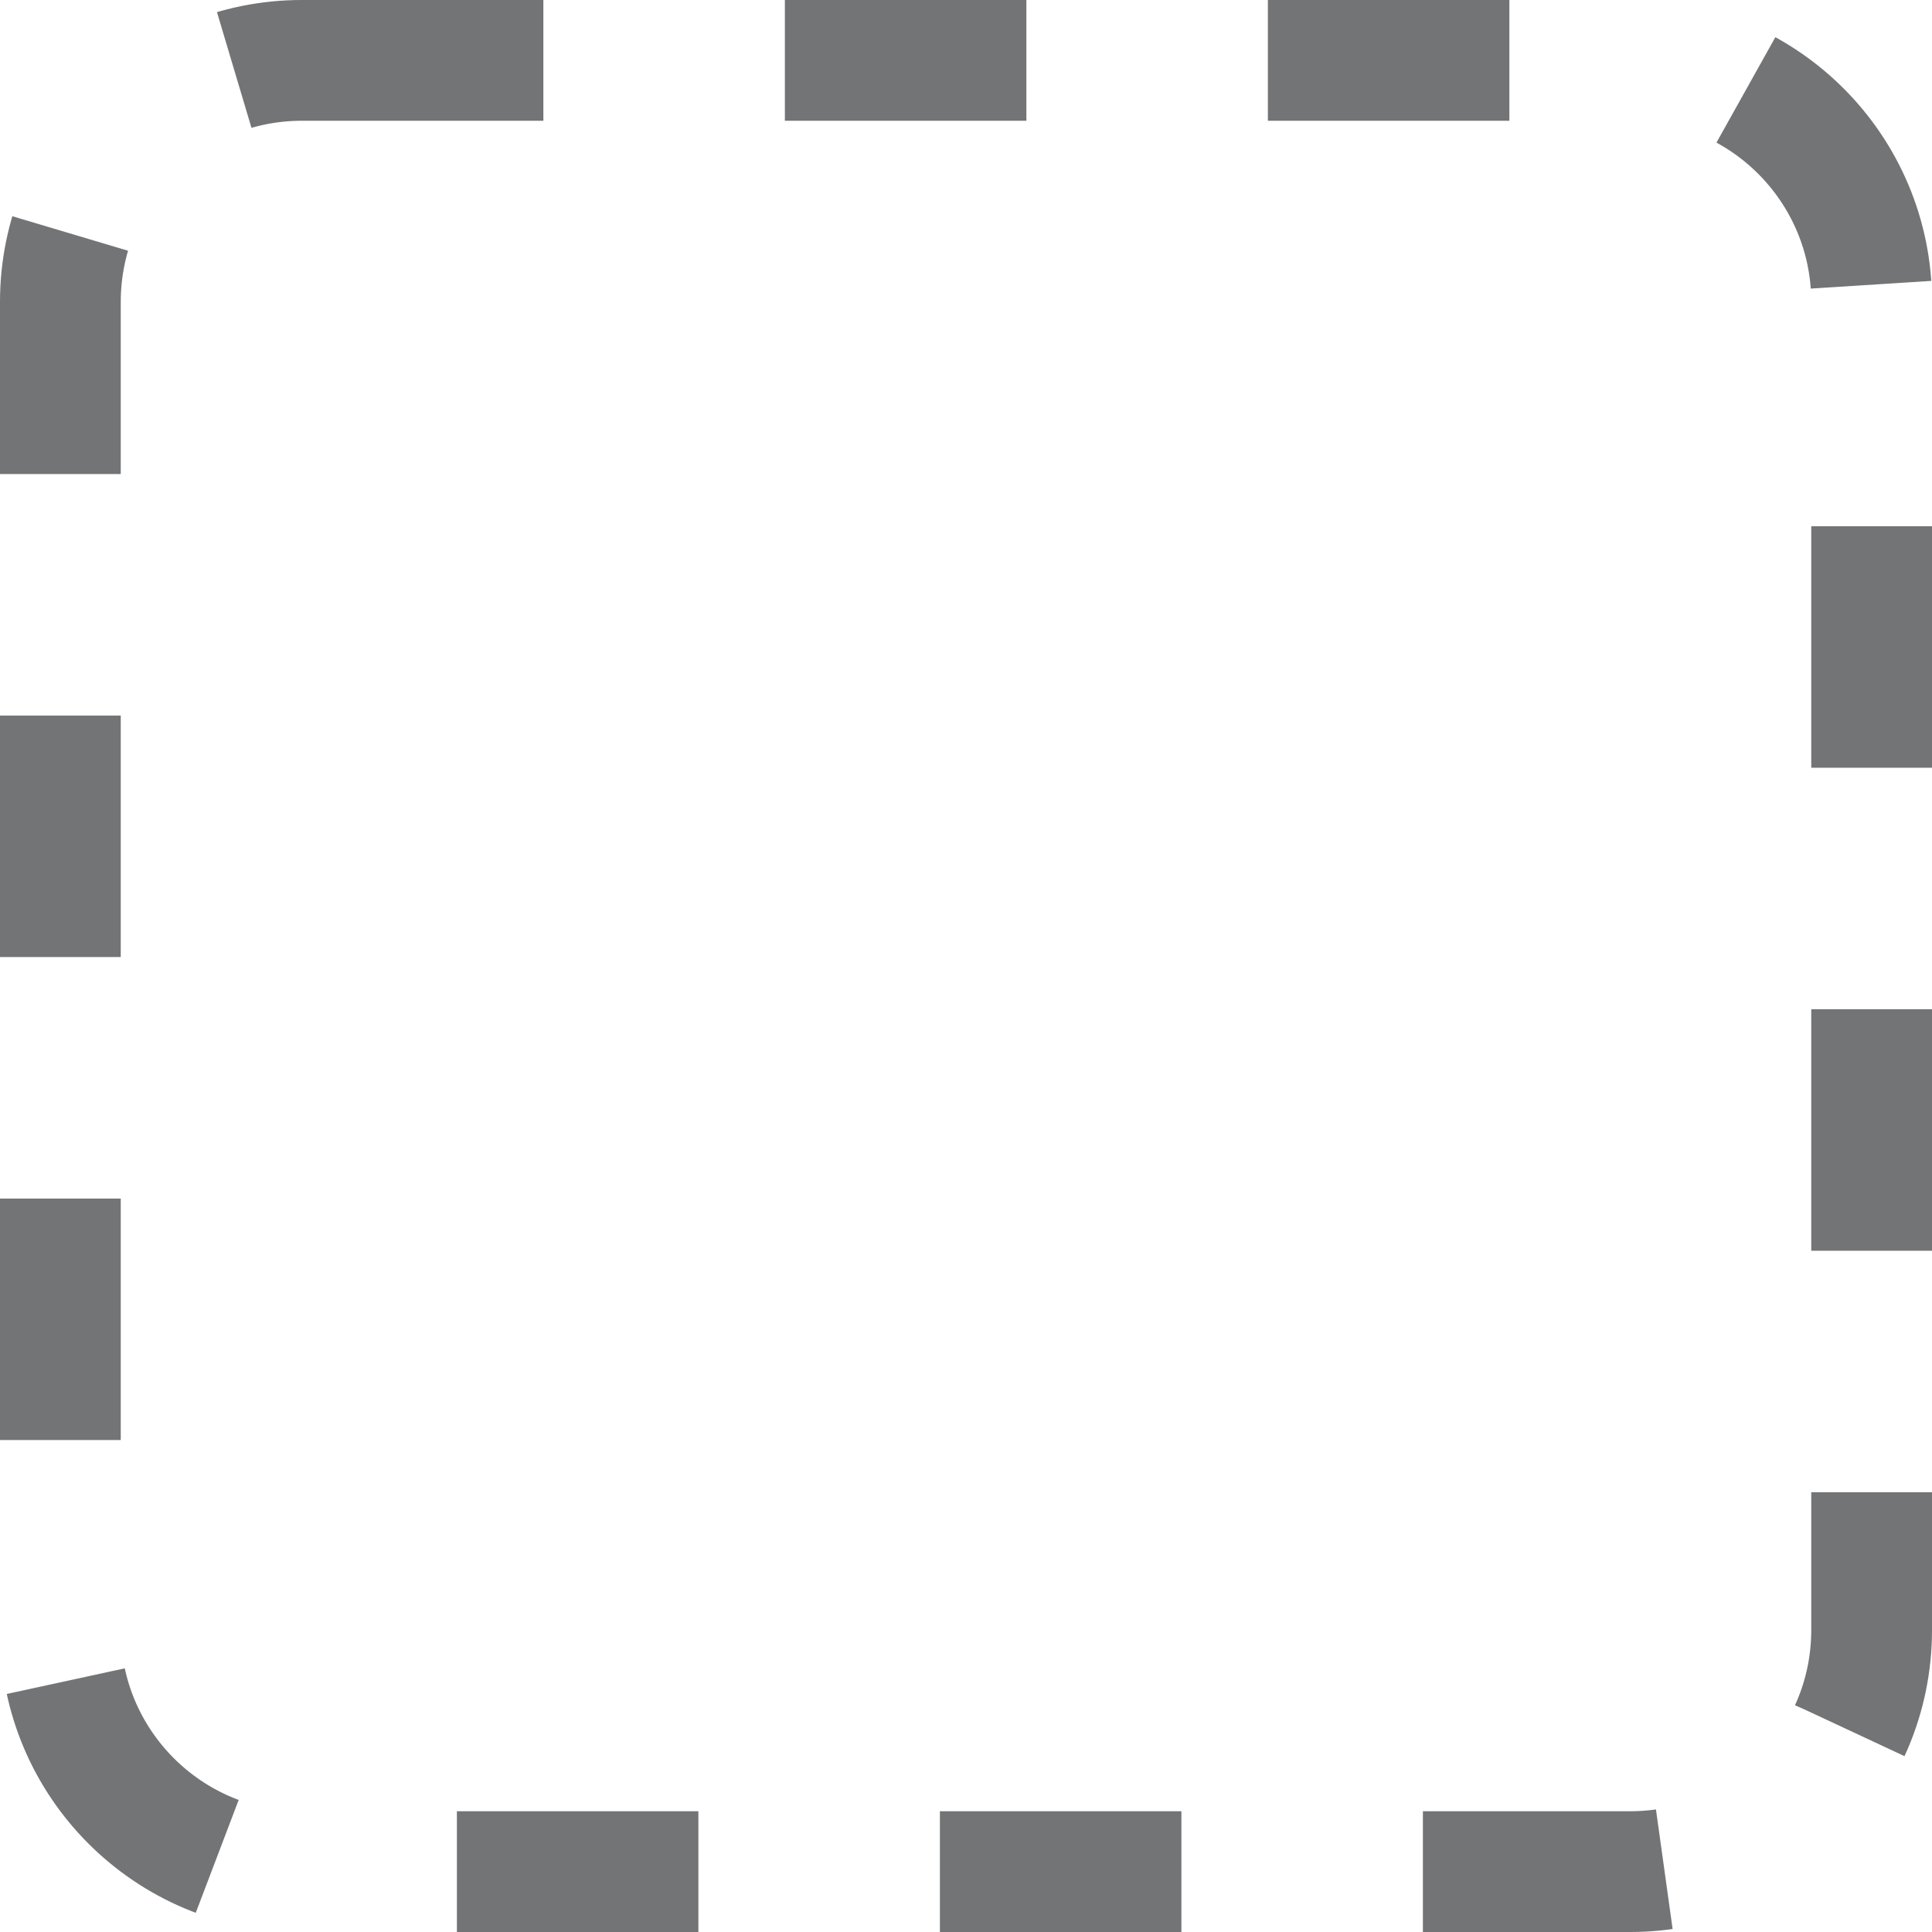
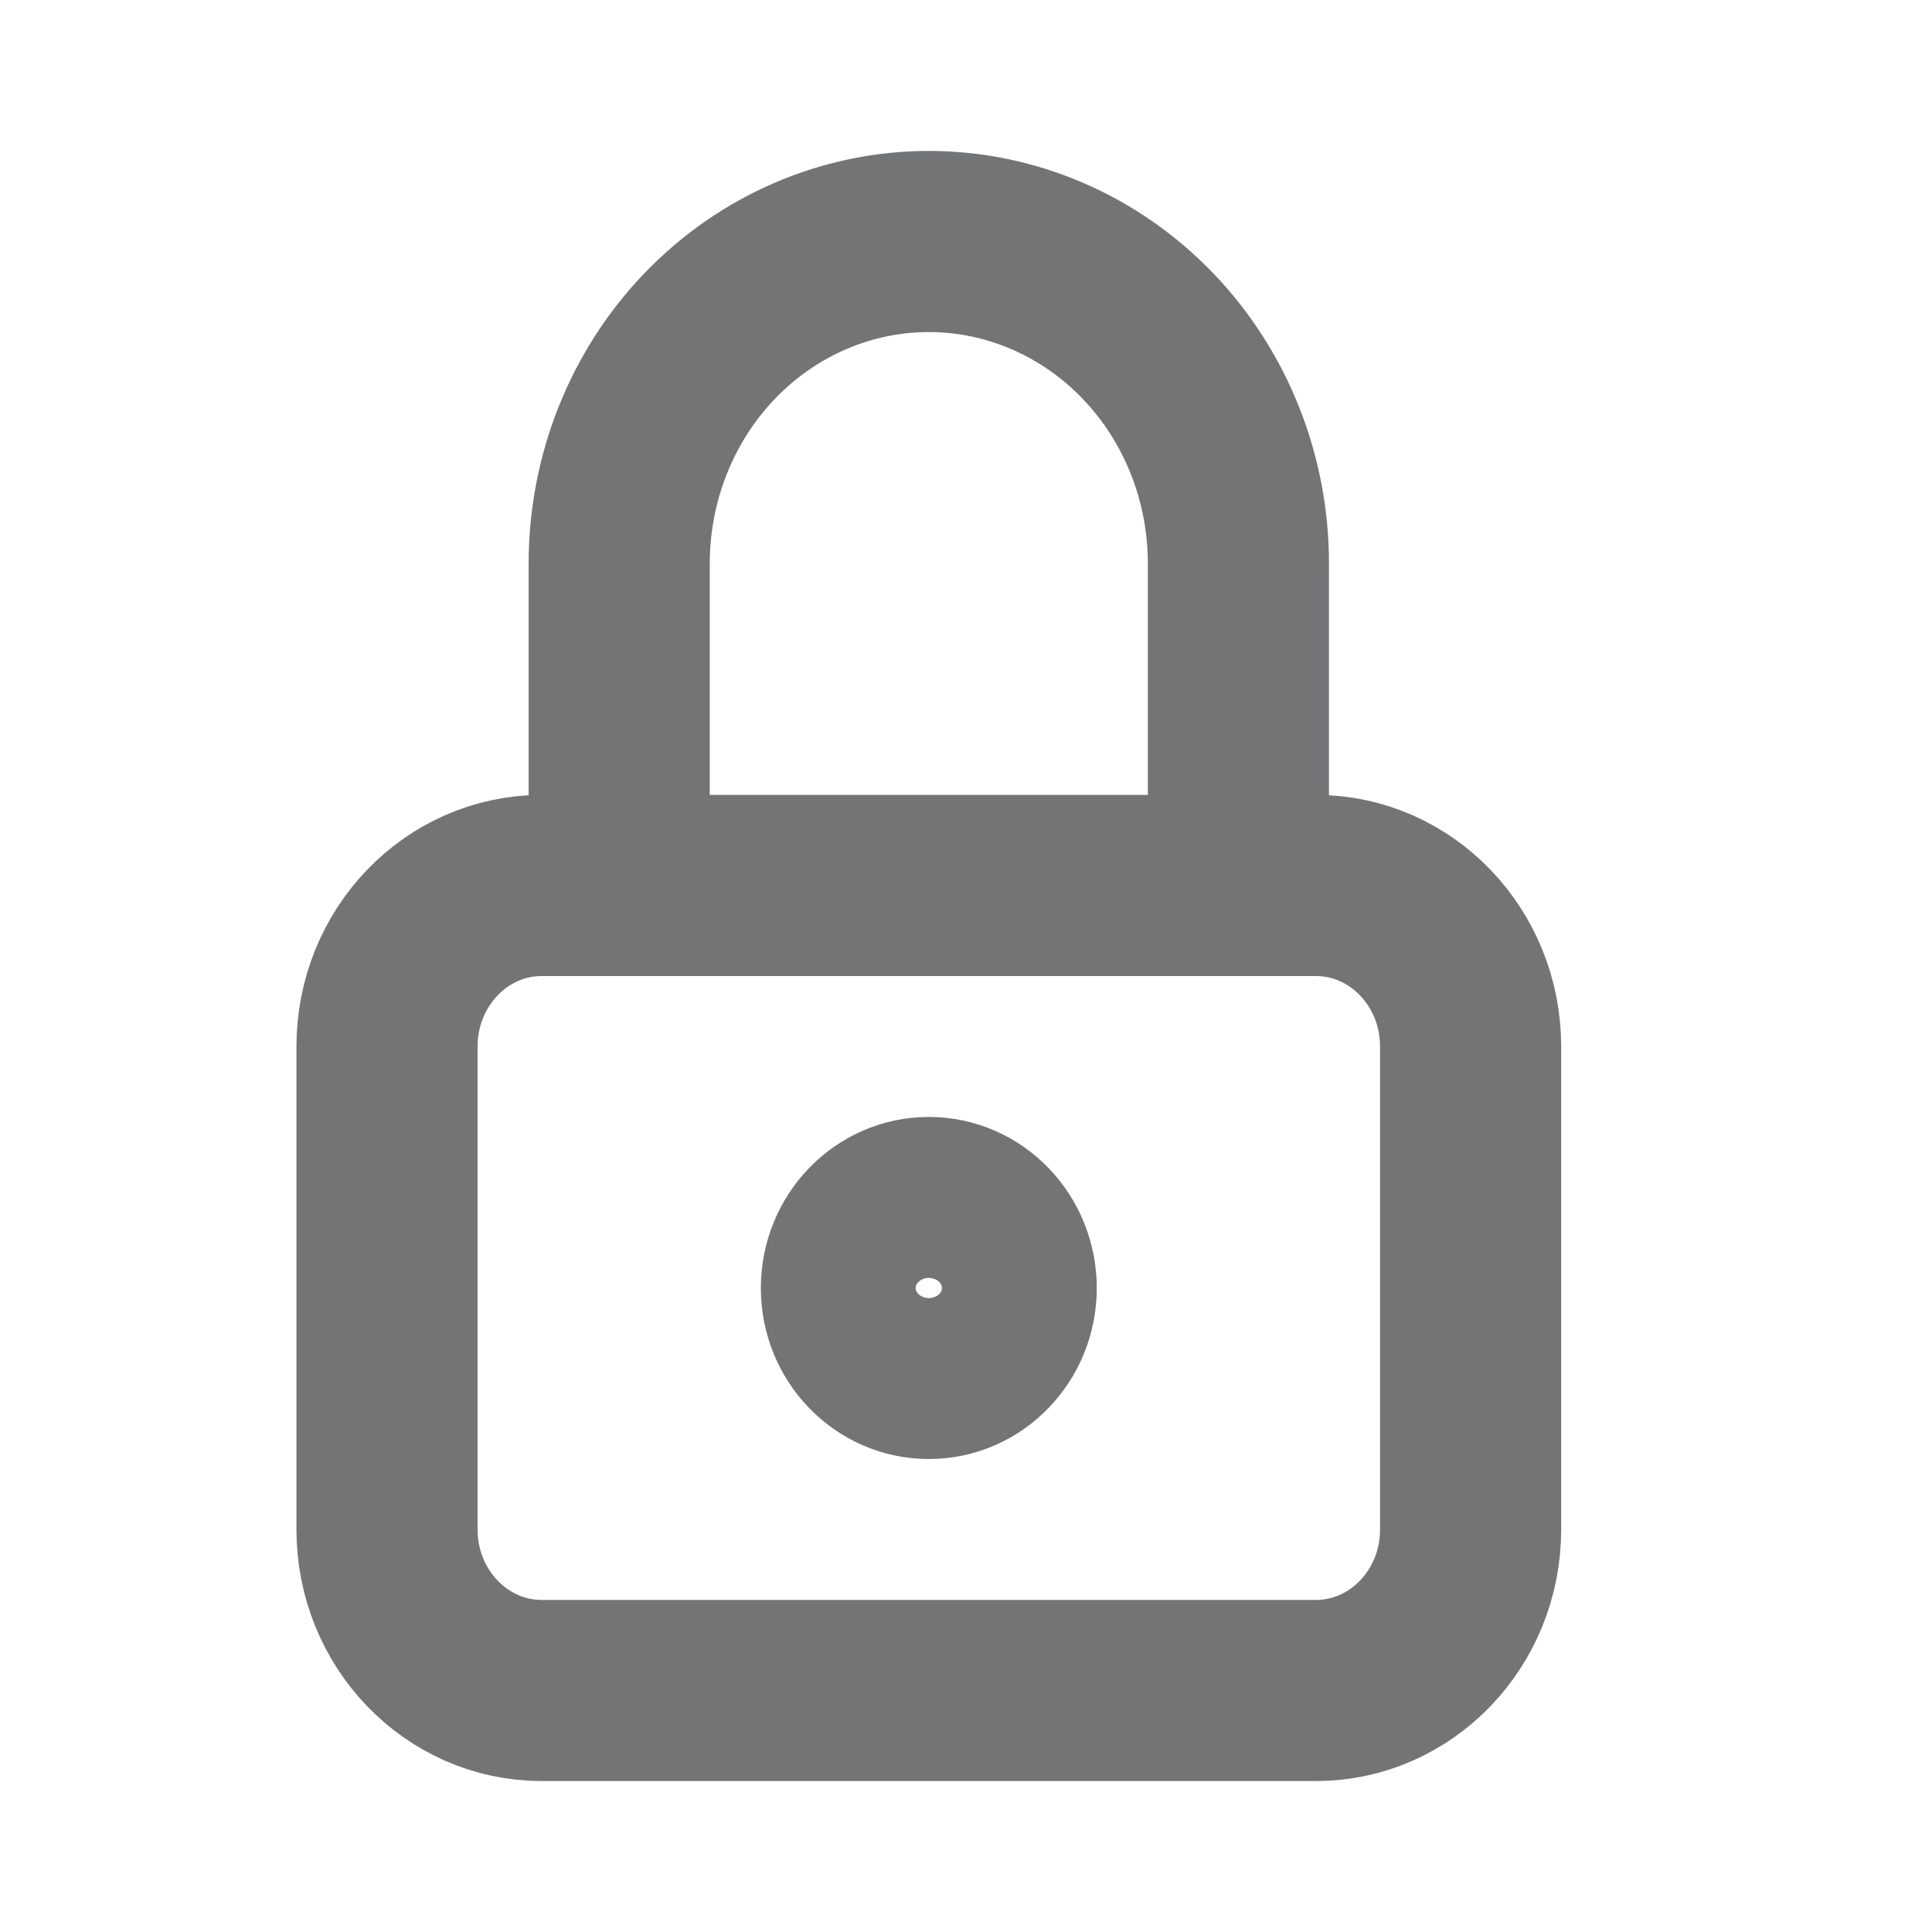
<svg xmlns="http://www.w3.org/2000/svg" width="16" height="16" viewBox="0 0 16 16" fill="none">
-   <rect x="0.5" y="0.5" width="15" height="15" rx="2" stroke="#727476" stroke-dasharray="2 2" />
+   <path d="M5.128 7.333V4.667C5.128 3.959 5.398 3.281 5.879 2.781C6.36 2.281 7.012 2 7.692 2C8.372 2 9.024 2.281 9.505 2.781C9.986 3.281 10.256 3.959 10.256 4.667V7.333M4.487 7.333H10.897C11.605 7.333 12.179 7.93 12.179 8.667V12.667C12.179 13.403 11.605 14 10.897 14H4.487C3.779 14 3.205 13.403 3.205 12.667V8.667C3.205 7.93 3.779 7.333 4.487 7.333ZM8.333 10.667C8.333 11.035 8.046 11.333 7.692 11.333C7.338 11.333 7.051 11.035 7.051 10.667C7.051 10.299 7.338 10 7.692 10C8.046 10 8.333 10.299 8.333 10.667Z" stroke="#727476" stroke-width="1.5" stroke-linecap="round" stroke-linejoin="round" />
</svg>
